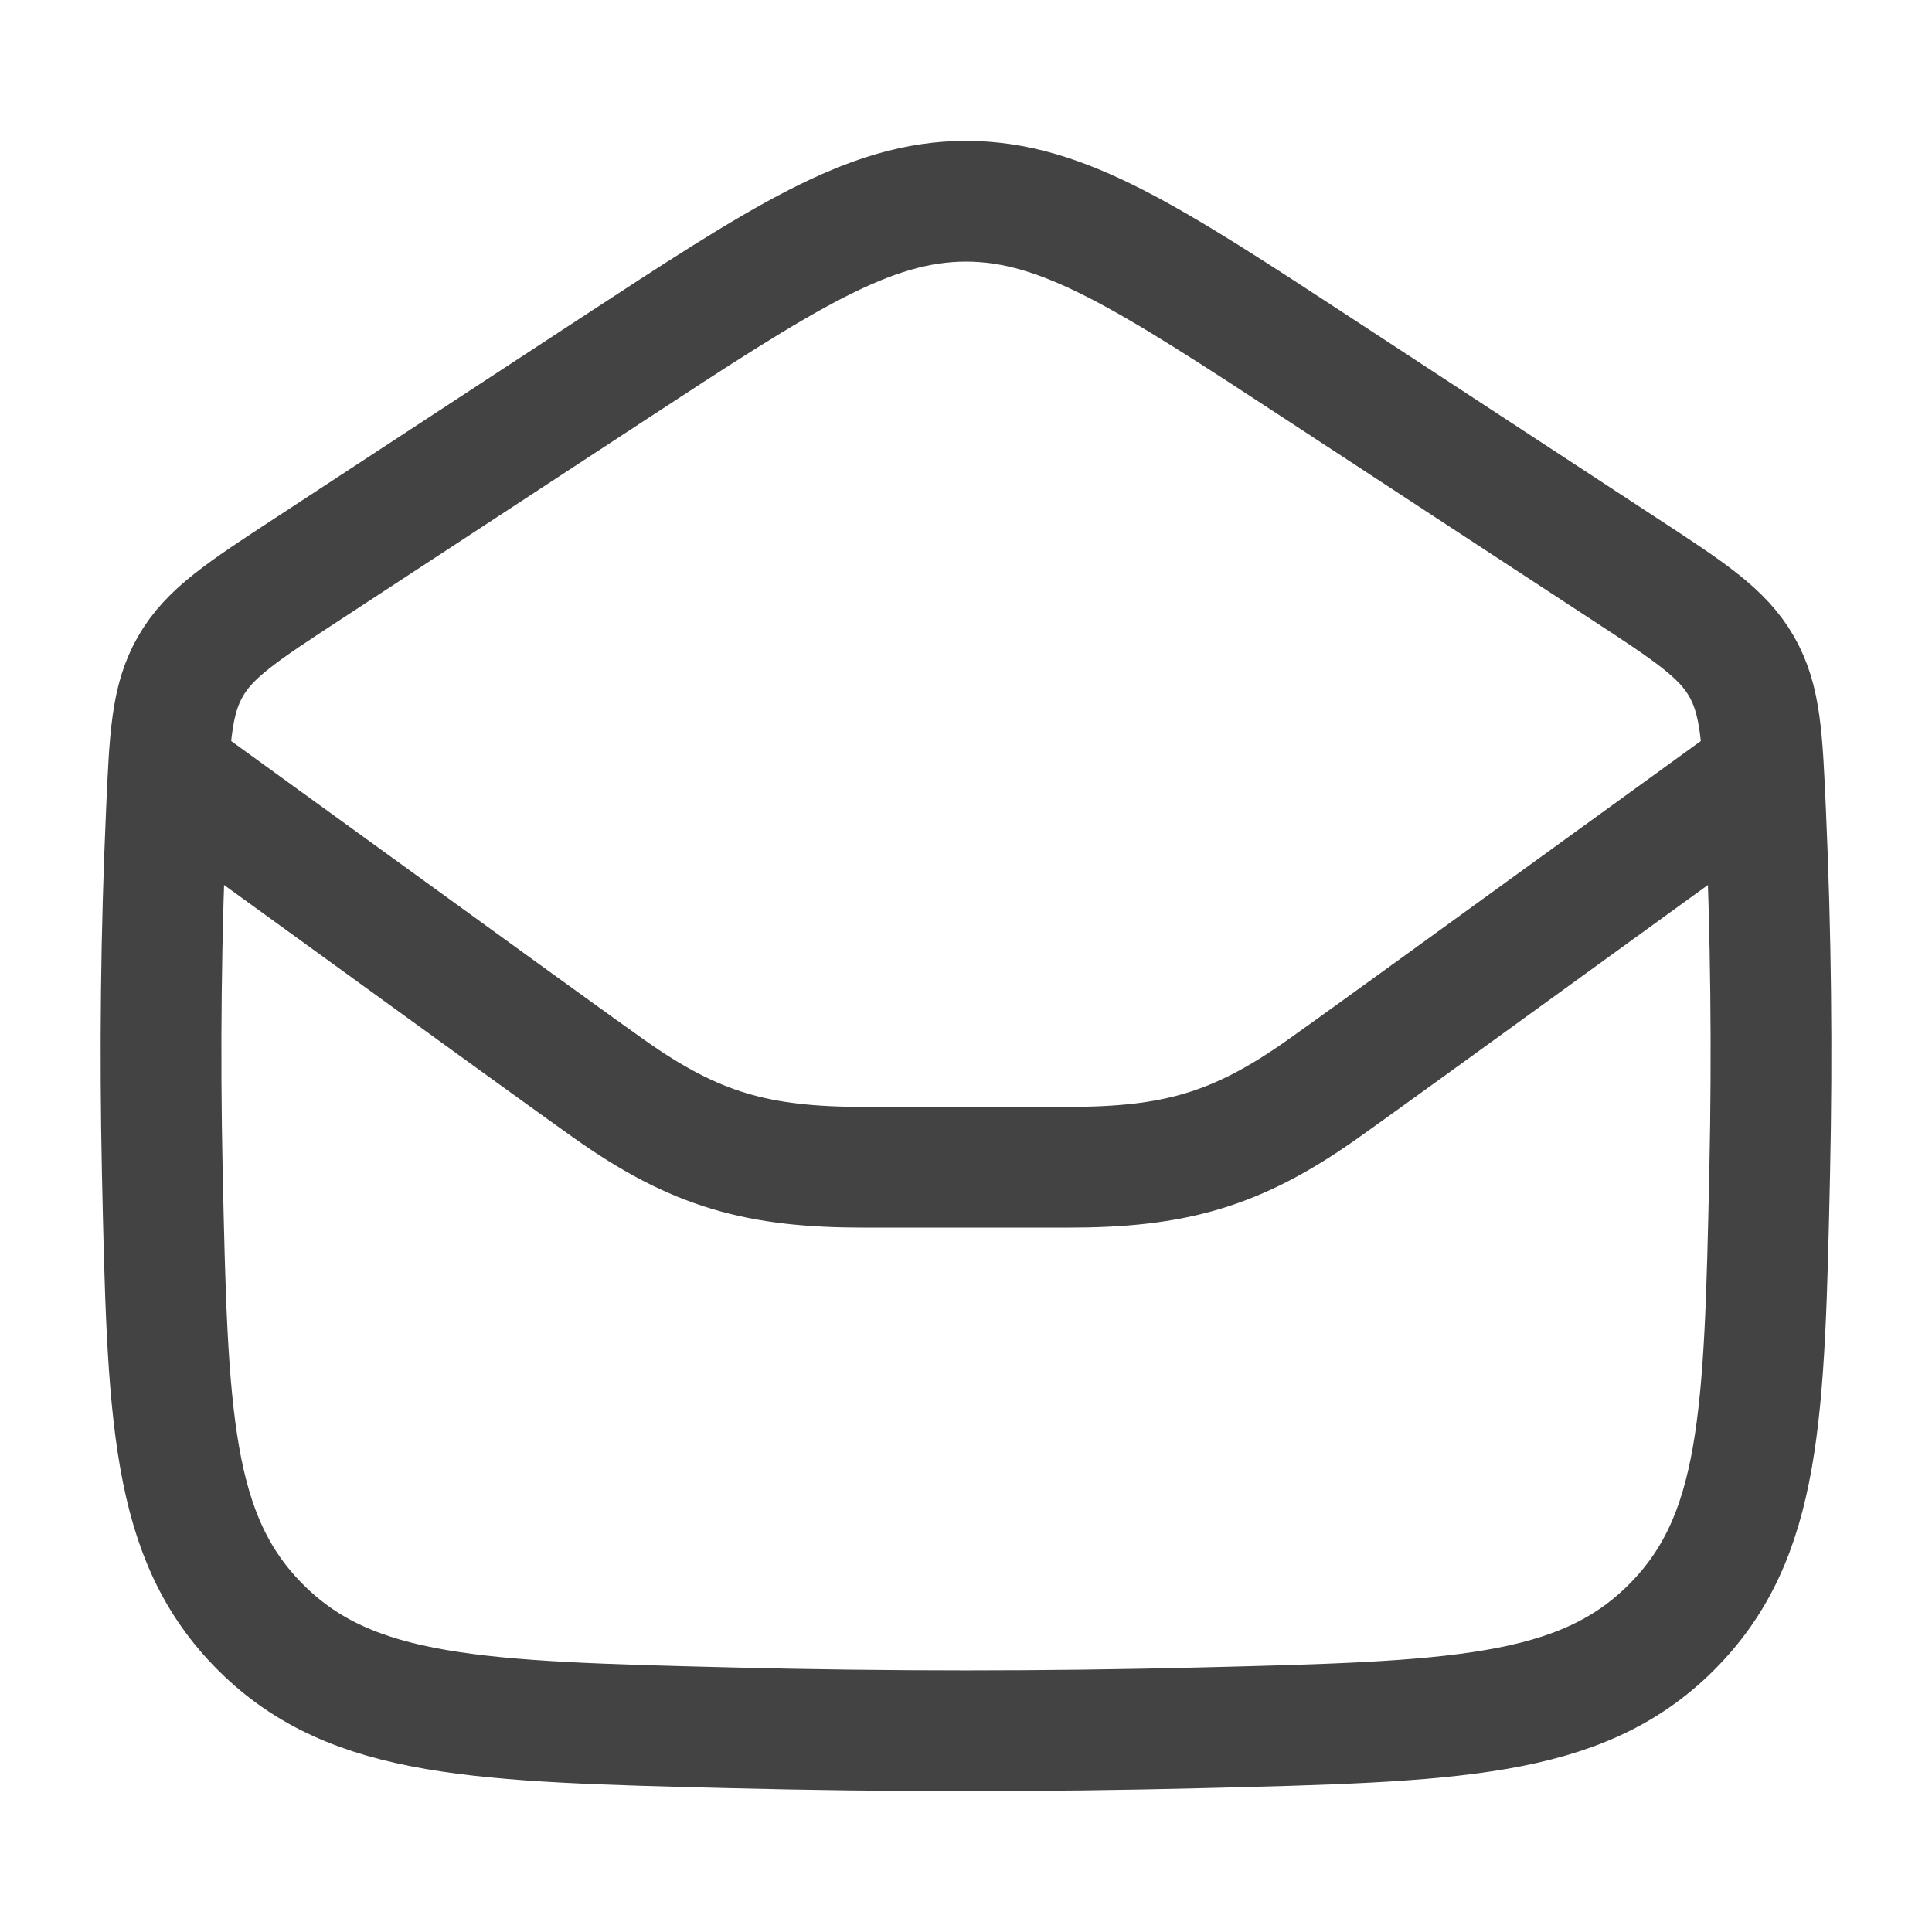
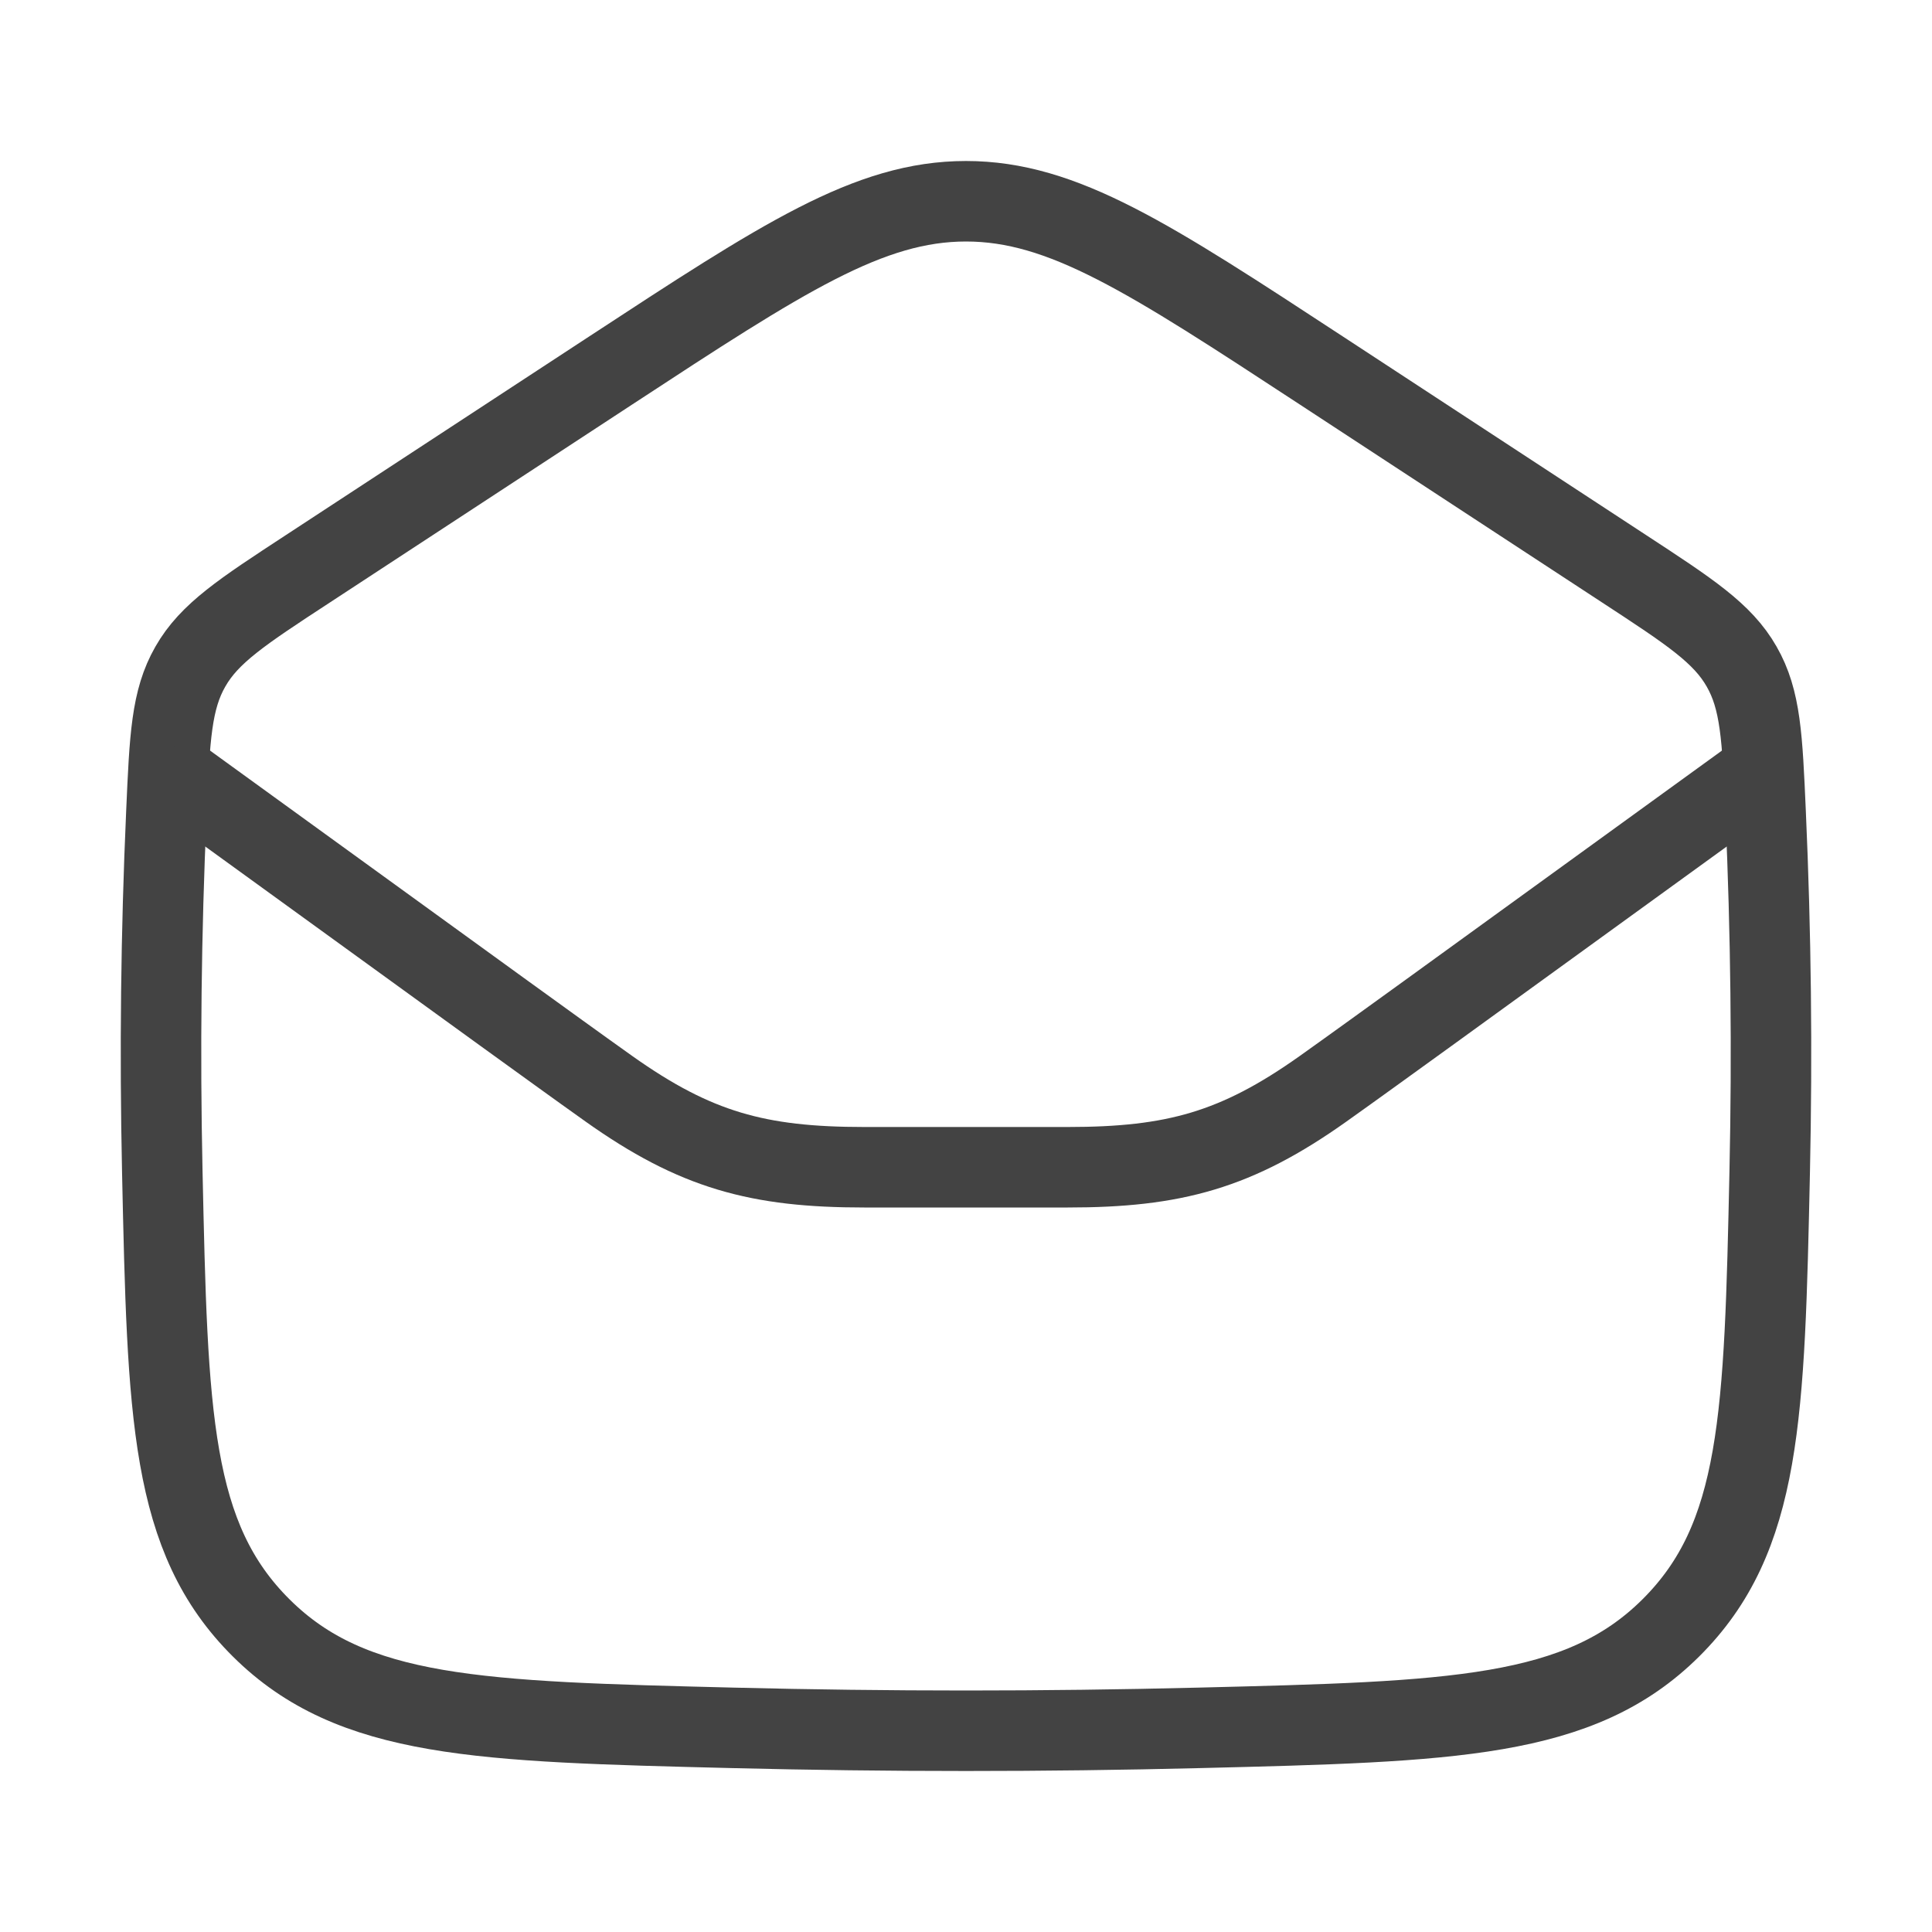
<svg xmlns="http://www.w3.org/2000/svg" width="24" height="24" viewBox="0 0 24 24" fill="none">
-   <path d="M2.016 14.551C2.082 17.584 2.115 19.101 3.246 20.224C4.377 21.347 5.952 21.386 9.101 21.464C11.039 21.512 12.961 21.512 14.899 21.464C18.048 21.386 19.623 21.347 20.754 20.224C21.885 19.101 21.918 17.584 21.984 14.551C22.016 13.065 22 11.593 21.933 10.092C21.892 9.16 21.872 8.693 21.635 8.28C21.399 7.866 20.991 7.599 20.176 7.066L16.415 4.603C14.274 3.201 13.204 2.5 12 2.5C10.796 2.5 9.726 3.201 7.585 4.603L3.824 7.066C3.009 7.599 2.601 7.866 2.365 8.28C2.128 8.693 2.108 9.16 2.067 10.092C2 11.593 1.984 13.065 2.016 14.551Z" stroke="#434343" stroke-width="1.5" stroke-linejoin="round" />
-   <path d="M2 9.5L6.265 12.59C6.736 12.93 7.166 13.242 7.564 13.525C8.64 14.289 9.417 14.5 10.736 14.5H13.264C14.583 14.5 15.36 14.289 16.436 13.525C16.834 13.242 17.264 12.93 17.735 12.59L22 9.5" stroke="#434343" stroke-width="1.5" stroke-linejoin="round" />
+   <path d="M2.016 14.551C2.082 17.584 2.115 19.101 3.246 20.224C4.377 21.347 5.952 21.386 9.101 21.464C11.039 21.512 12.961 21.512 14.899 21.464C18.048 21.386 19.623 21.347 20.754 20.224C21.885 19.101 21.918 17.584 21.984 14.551C22.016 13.065 22 11.593 21.933 10.092C21.892 9.16 21.872 8.693 21.635 8.28C21.399 7.866 20.991 7.599 20.176 7.066L16.415 4.603C14.274 3.201 13.204 2.5 12 2.5C10.796 2.5 9.726 3.201 7.585 4.603L3.824 7.066C3.009 7.599 2.601 7.866 2.365 8.28C2.128 8.693 2.108 9.16 2.067 10.092C2 11.593 1.984 13.065 2.016 14.551Z" stroke="#434343" strokeWidth="1.5" strokeLinejoin="round" />
+   <path d="M2 9.5L6.265 12.59C6.736 12.93 7.166 13.242 7.564 13.525C8.64 14.289 9.417 14.5 10.736 14.5H13.264C14.583 14.5 15.36 14.289 16.436 13.525C16.834 13.242 17.264 12.93 17.735 12.59L22 9.5" stroke="#434343" strokeWidth="1.5" strokeLinejoin="round" />
</svg>
